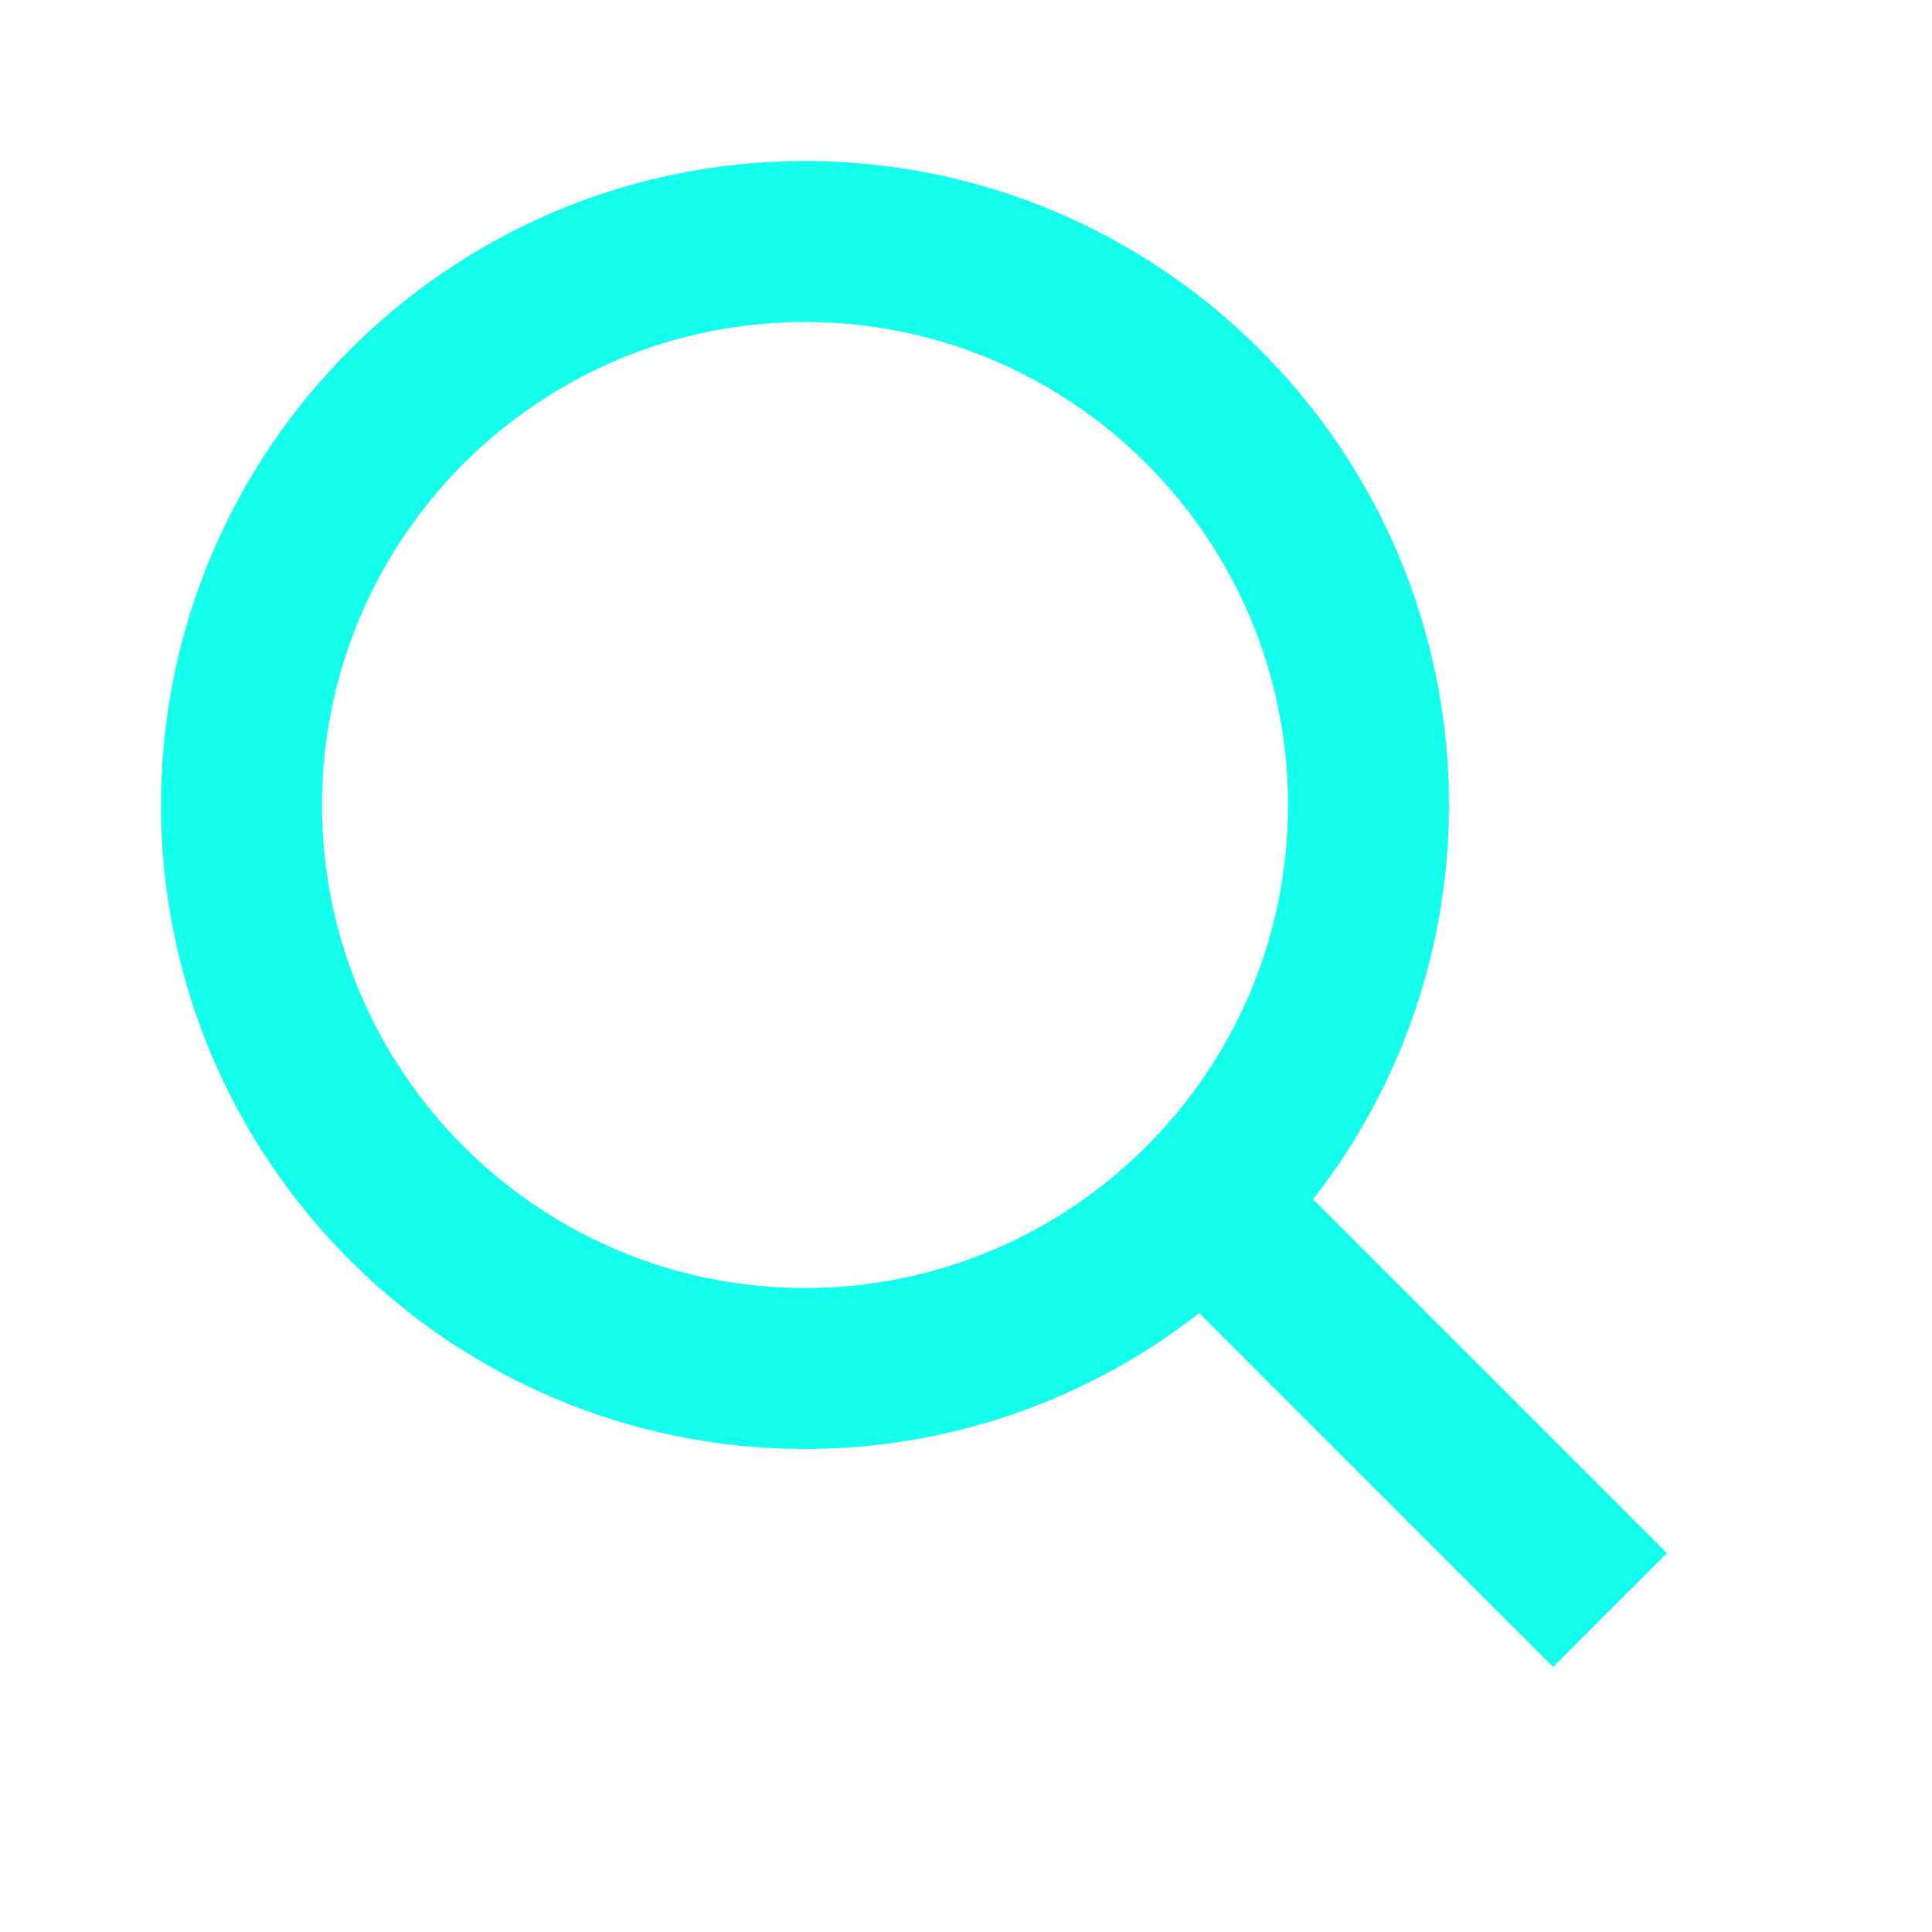
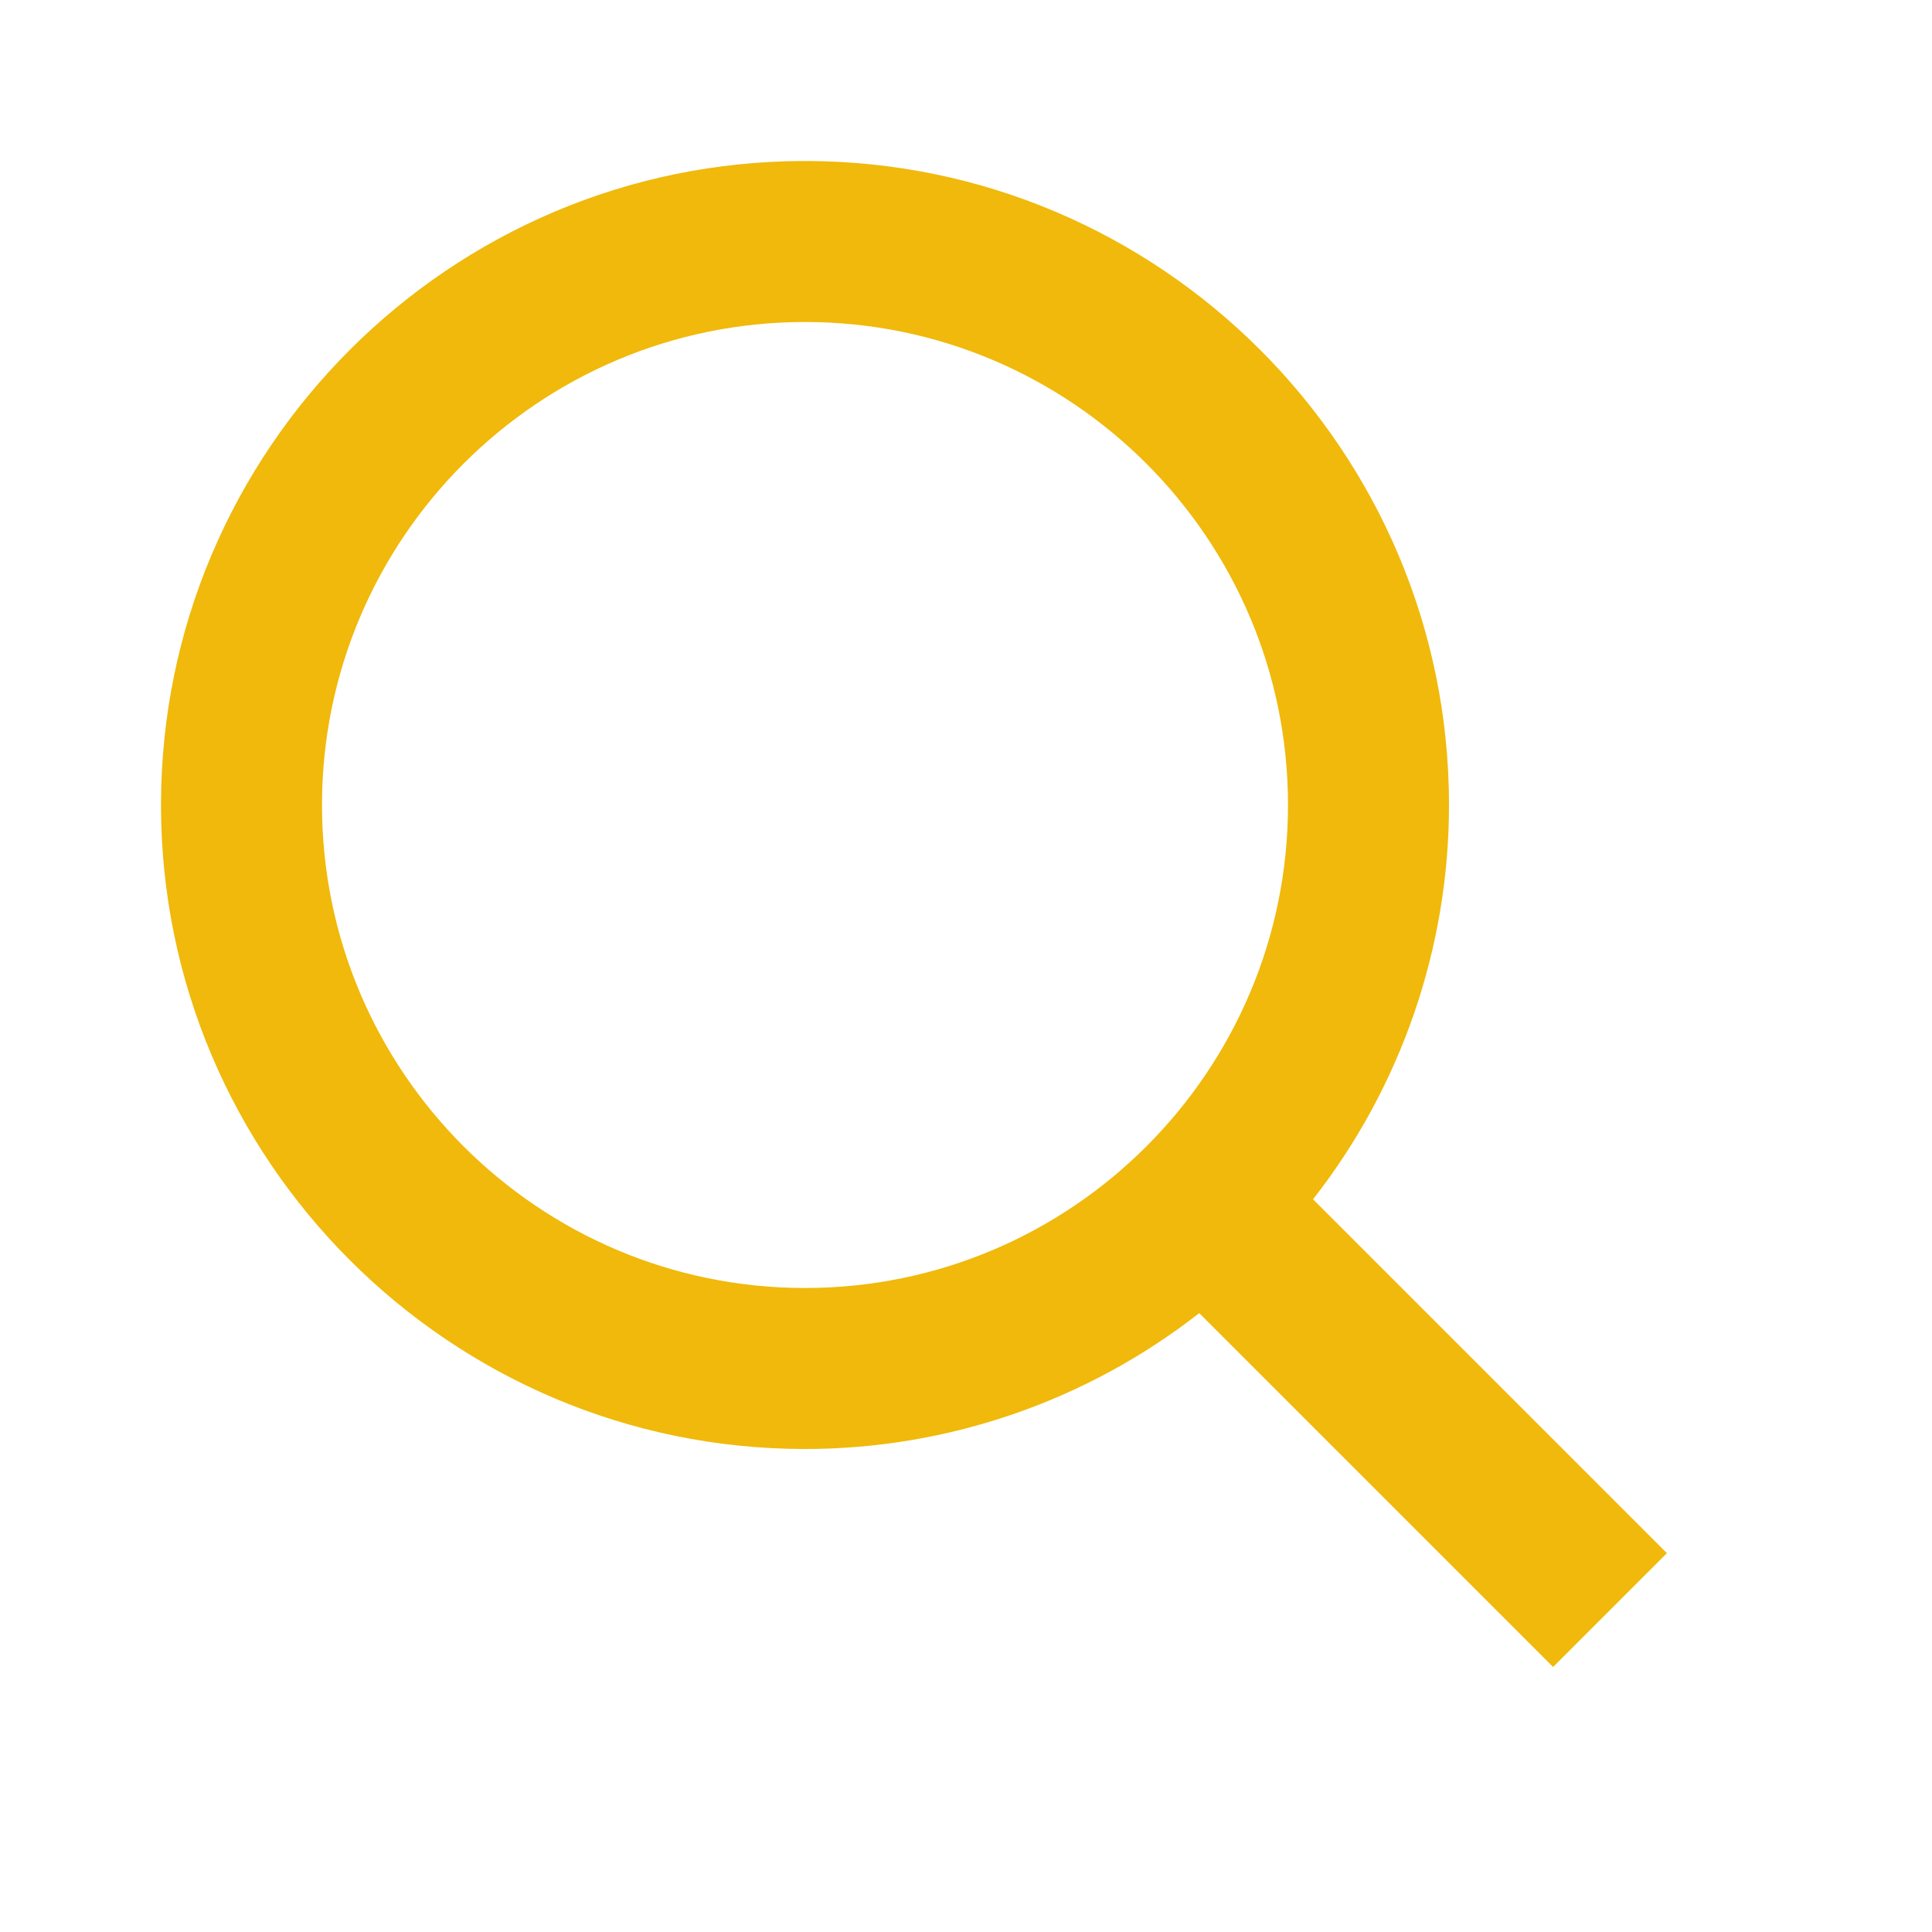
<svg xmlns="http://www.w3.org/2000/svg" width="24" height="24" viewBox="0 0 24 24" fill="none">
-   <path d="M10 18C11.775 18 13.499 17.405 14.897 16.312L19.293 20.708L20.707 19.294L16.311 14.898C17.405 13.5 18 11.775 18 10C18 5.589 14.411 2 10 2C5.589 2 2 5.589 2 10C2 14.411 5.589 18 10 18ZM10 4C13.309 4 16 6.691 16 10C16 13.309 13.309 16 10 16C6.691 16 4 13.309 4 10C4 6.691 6.691 4 10 4Z" fill="#14FFEC" />
+   <path d="M10 18C11.775 18 13.499 17.405 14.897 16.312L19.293 20.708L20.707 19.294L16.311 14.898C17.405 13.5 18 11.775 18 10C18 5.589 14.411 2 10 2C5.589 2 2 5.589 2 10C2 14.411 5.589 18 10 18ZM10 4C13.309 4 16 6.691 16 10C16 13.309 13.309 16 10 16C6.691 16 4 13.309 4 10C4 6.691 6.691 4 10 4Z" fill="#F0B90B" />
</svg>
